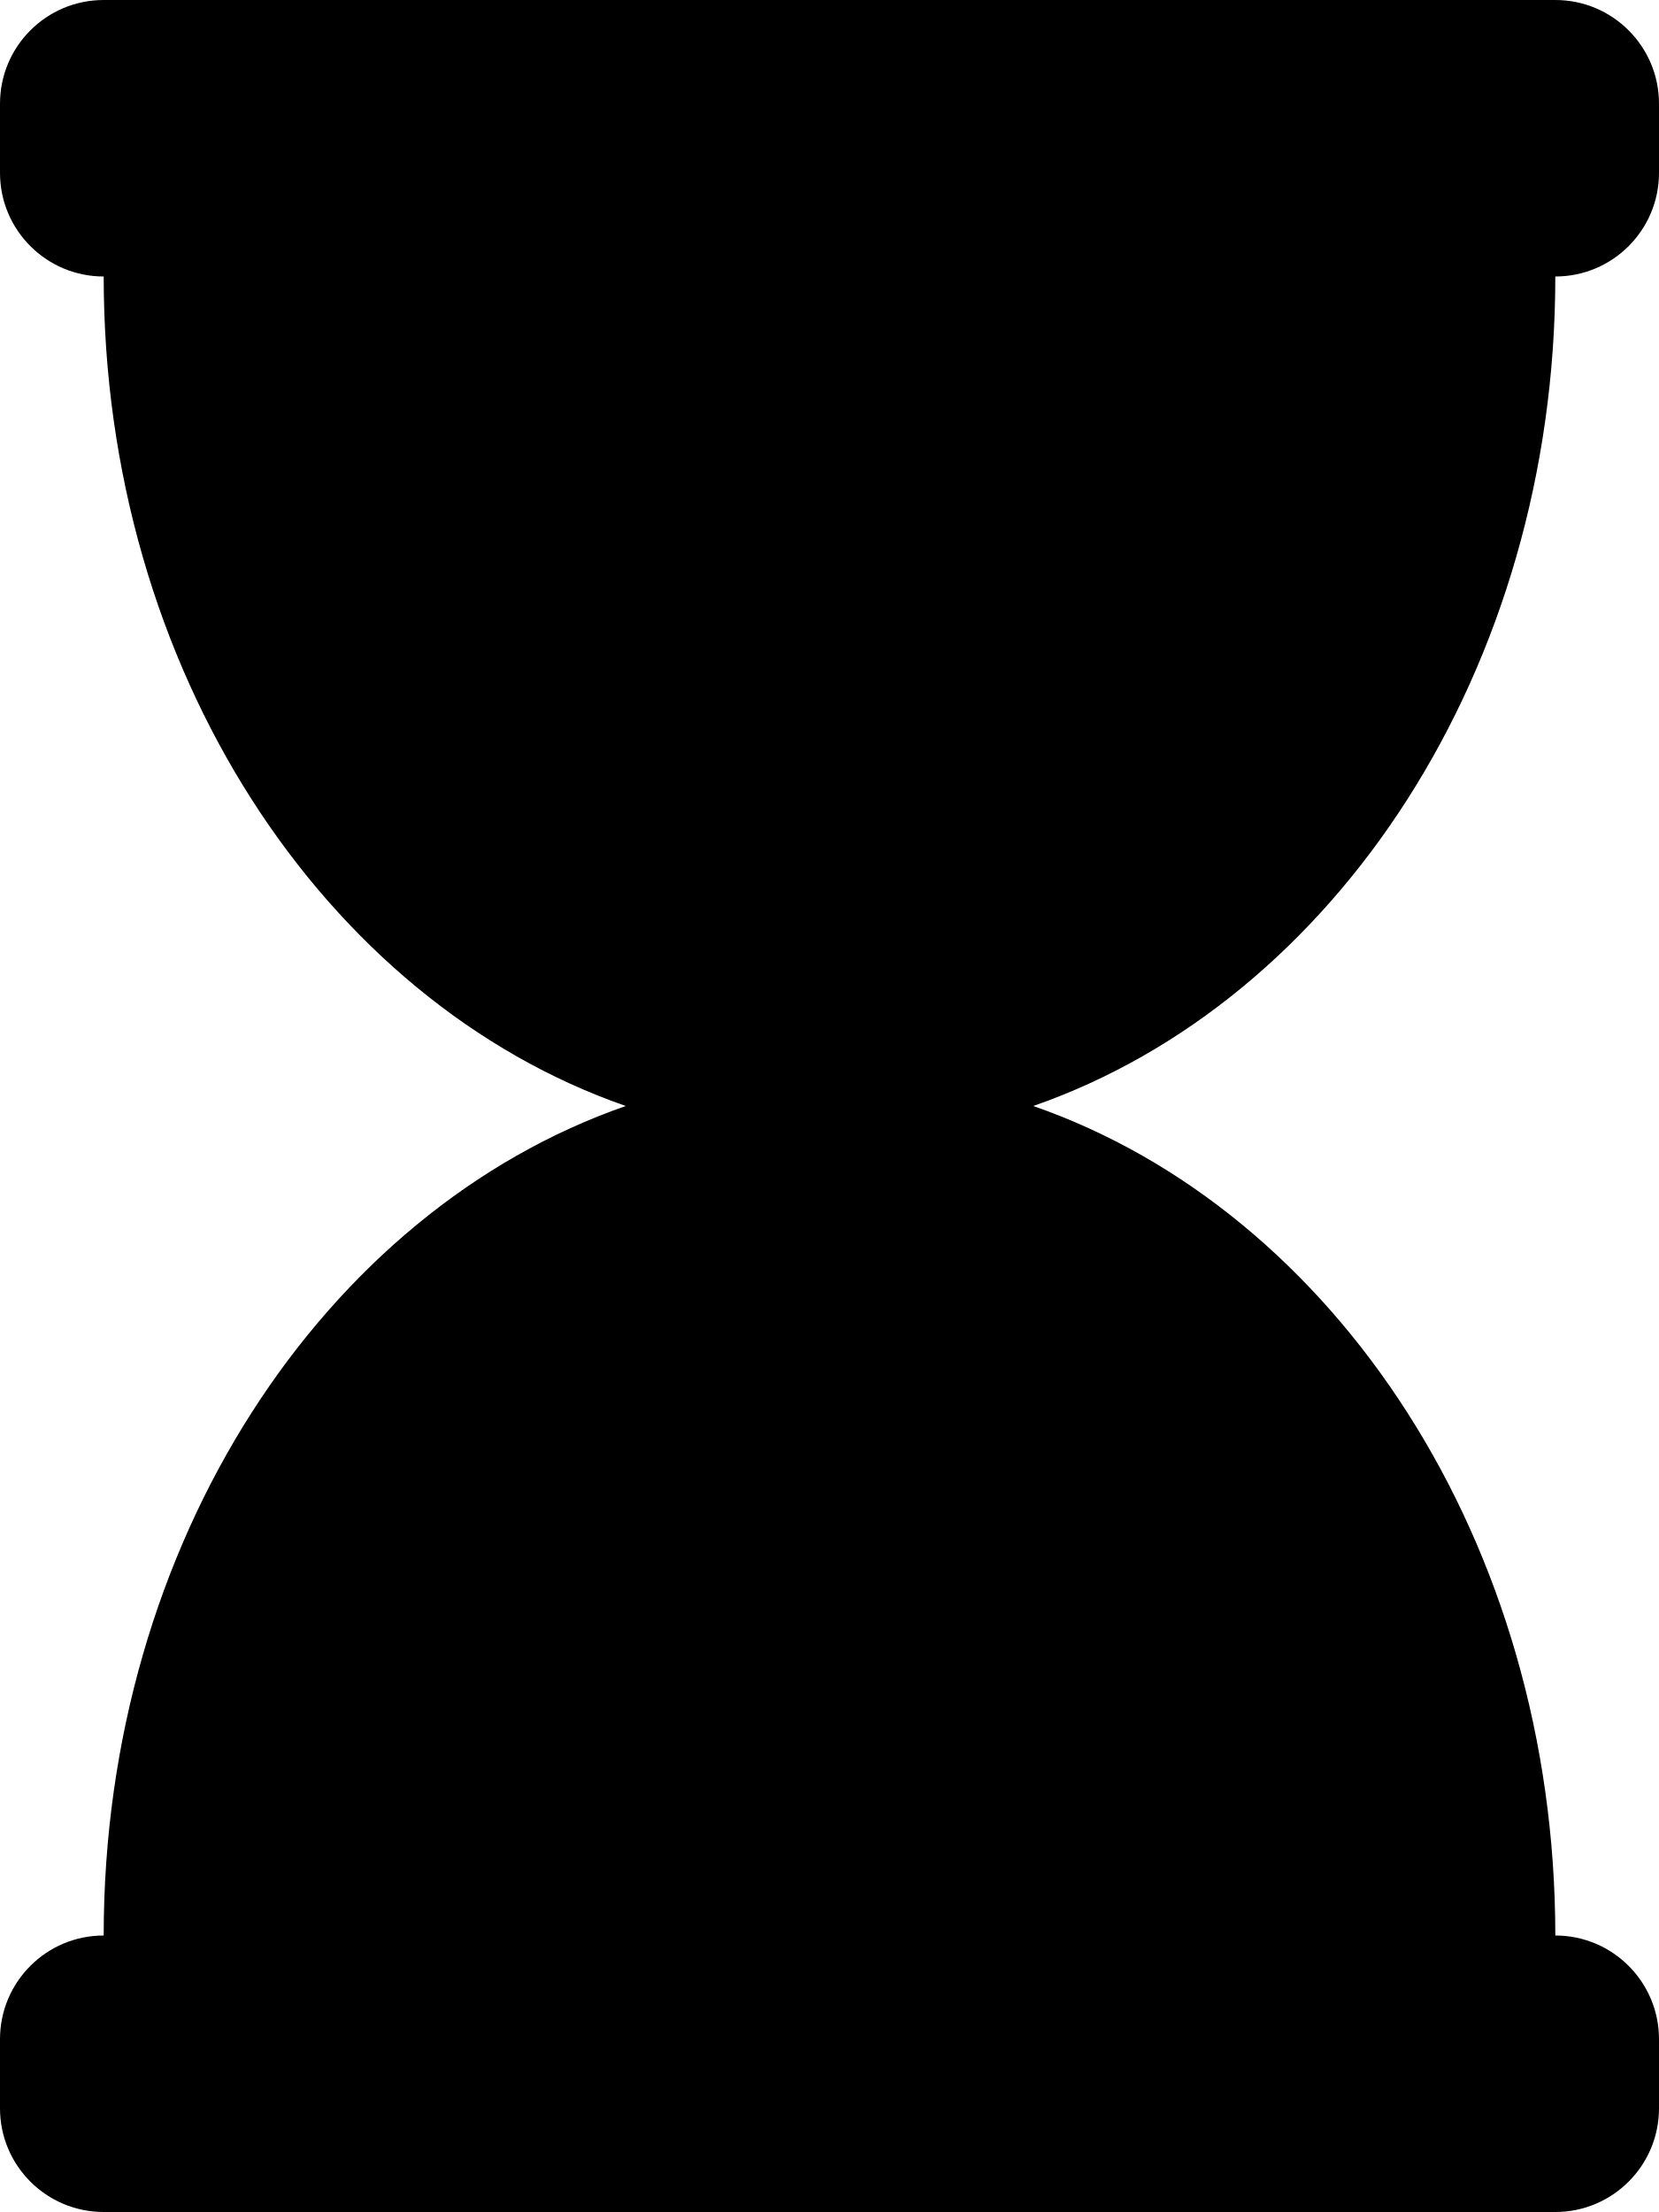
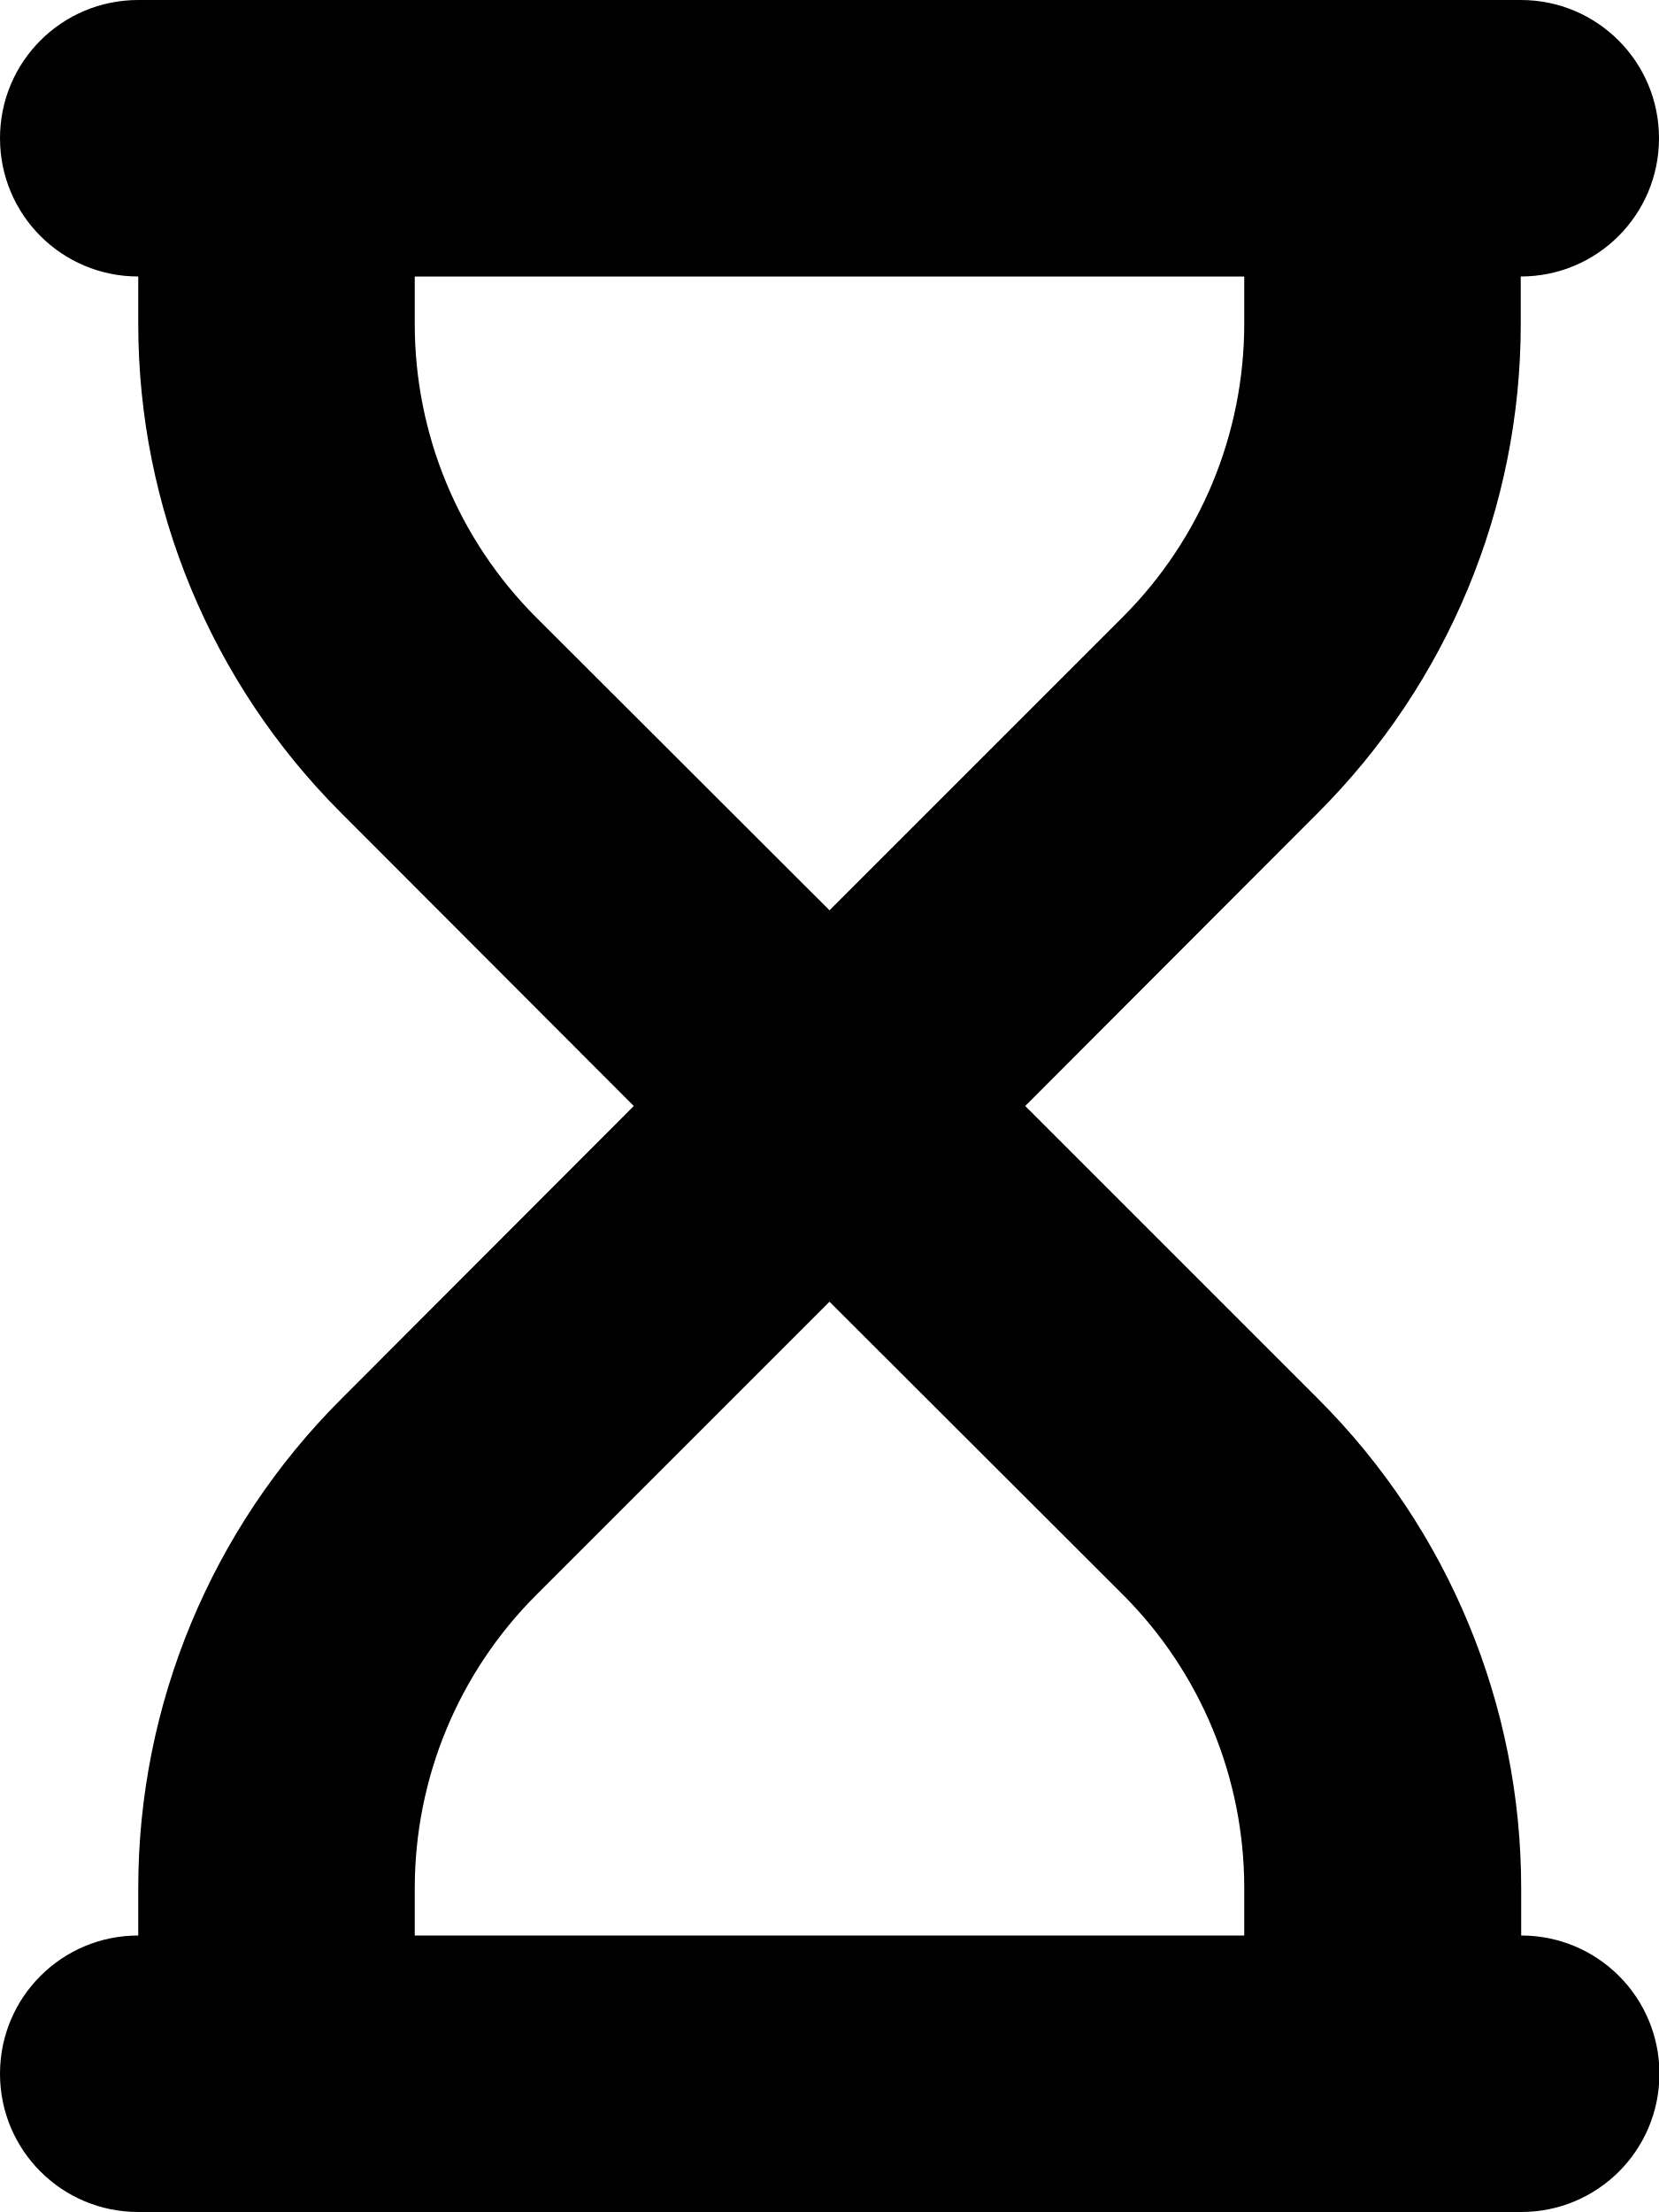
<svg xmlns="http://www.w3.org/2000/svg" viewBox="0 0 384 512">
-   <path d="M360 64c13.255 0 24-10.745 24-24V24c0-13.255-10.745-24-24-24H24C10.745 0 0 10.745 0 24v16c0 13.255 10.745 24 24 24 0 90.965 51.016 167.734 120.842 192C75.016 280.266 24 357.035 24 448c-13.255 0-24 10.745-24 24v16c0 13.255 10.745 24 24 24h336c13.255 0 24-10.745 24-24v-16c0-13.255-10.745-24-24-24 0-90.965-51.016-167.734-120.842-192C308.984 231.734 360 154.965 360 64z" />
+   <path d="M0 32C0 14.3 14.3 0 32 0H64 320h32c17.7 0 32 14.3 32 32s-14.3 32-32 32V75c0 42.4-16.9 83.1-46.9 113.1L237.3 256l67.9 67.9c30 30 46.9 70.7 46.9 113.1v11c17.7 0 32 14.3 32 32s-14.3 32-32 32H320 64 32c-17.7 0-32-14.3-32-32s14.3-32 32-32V437c0-42.4 16.9-83.1 46.9-113.1L146.7 256 78.9 188.1C48.9 158.1 32 117.4 32 75V64C14.3 64 0 49.7 0 32zM96 64V75c0 25.5 10.1 49.9 28.1 67.9L192 210.7l67.9-67.9c18-18 28.1-42.4 28.1-67.9V64H96zm0 384H288V437c0-25.5-10.1-49.9-28.1-67.9L192 301.3l-67.9 67.9c-18 18-28.1 42.4-28.1 67.9v11z" />
</svg>
